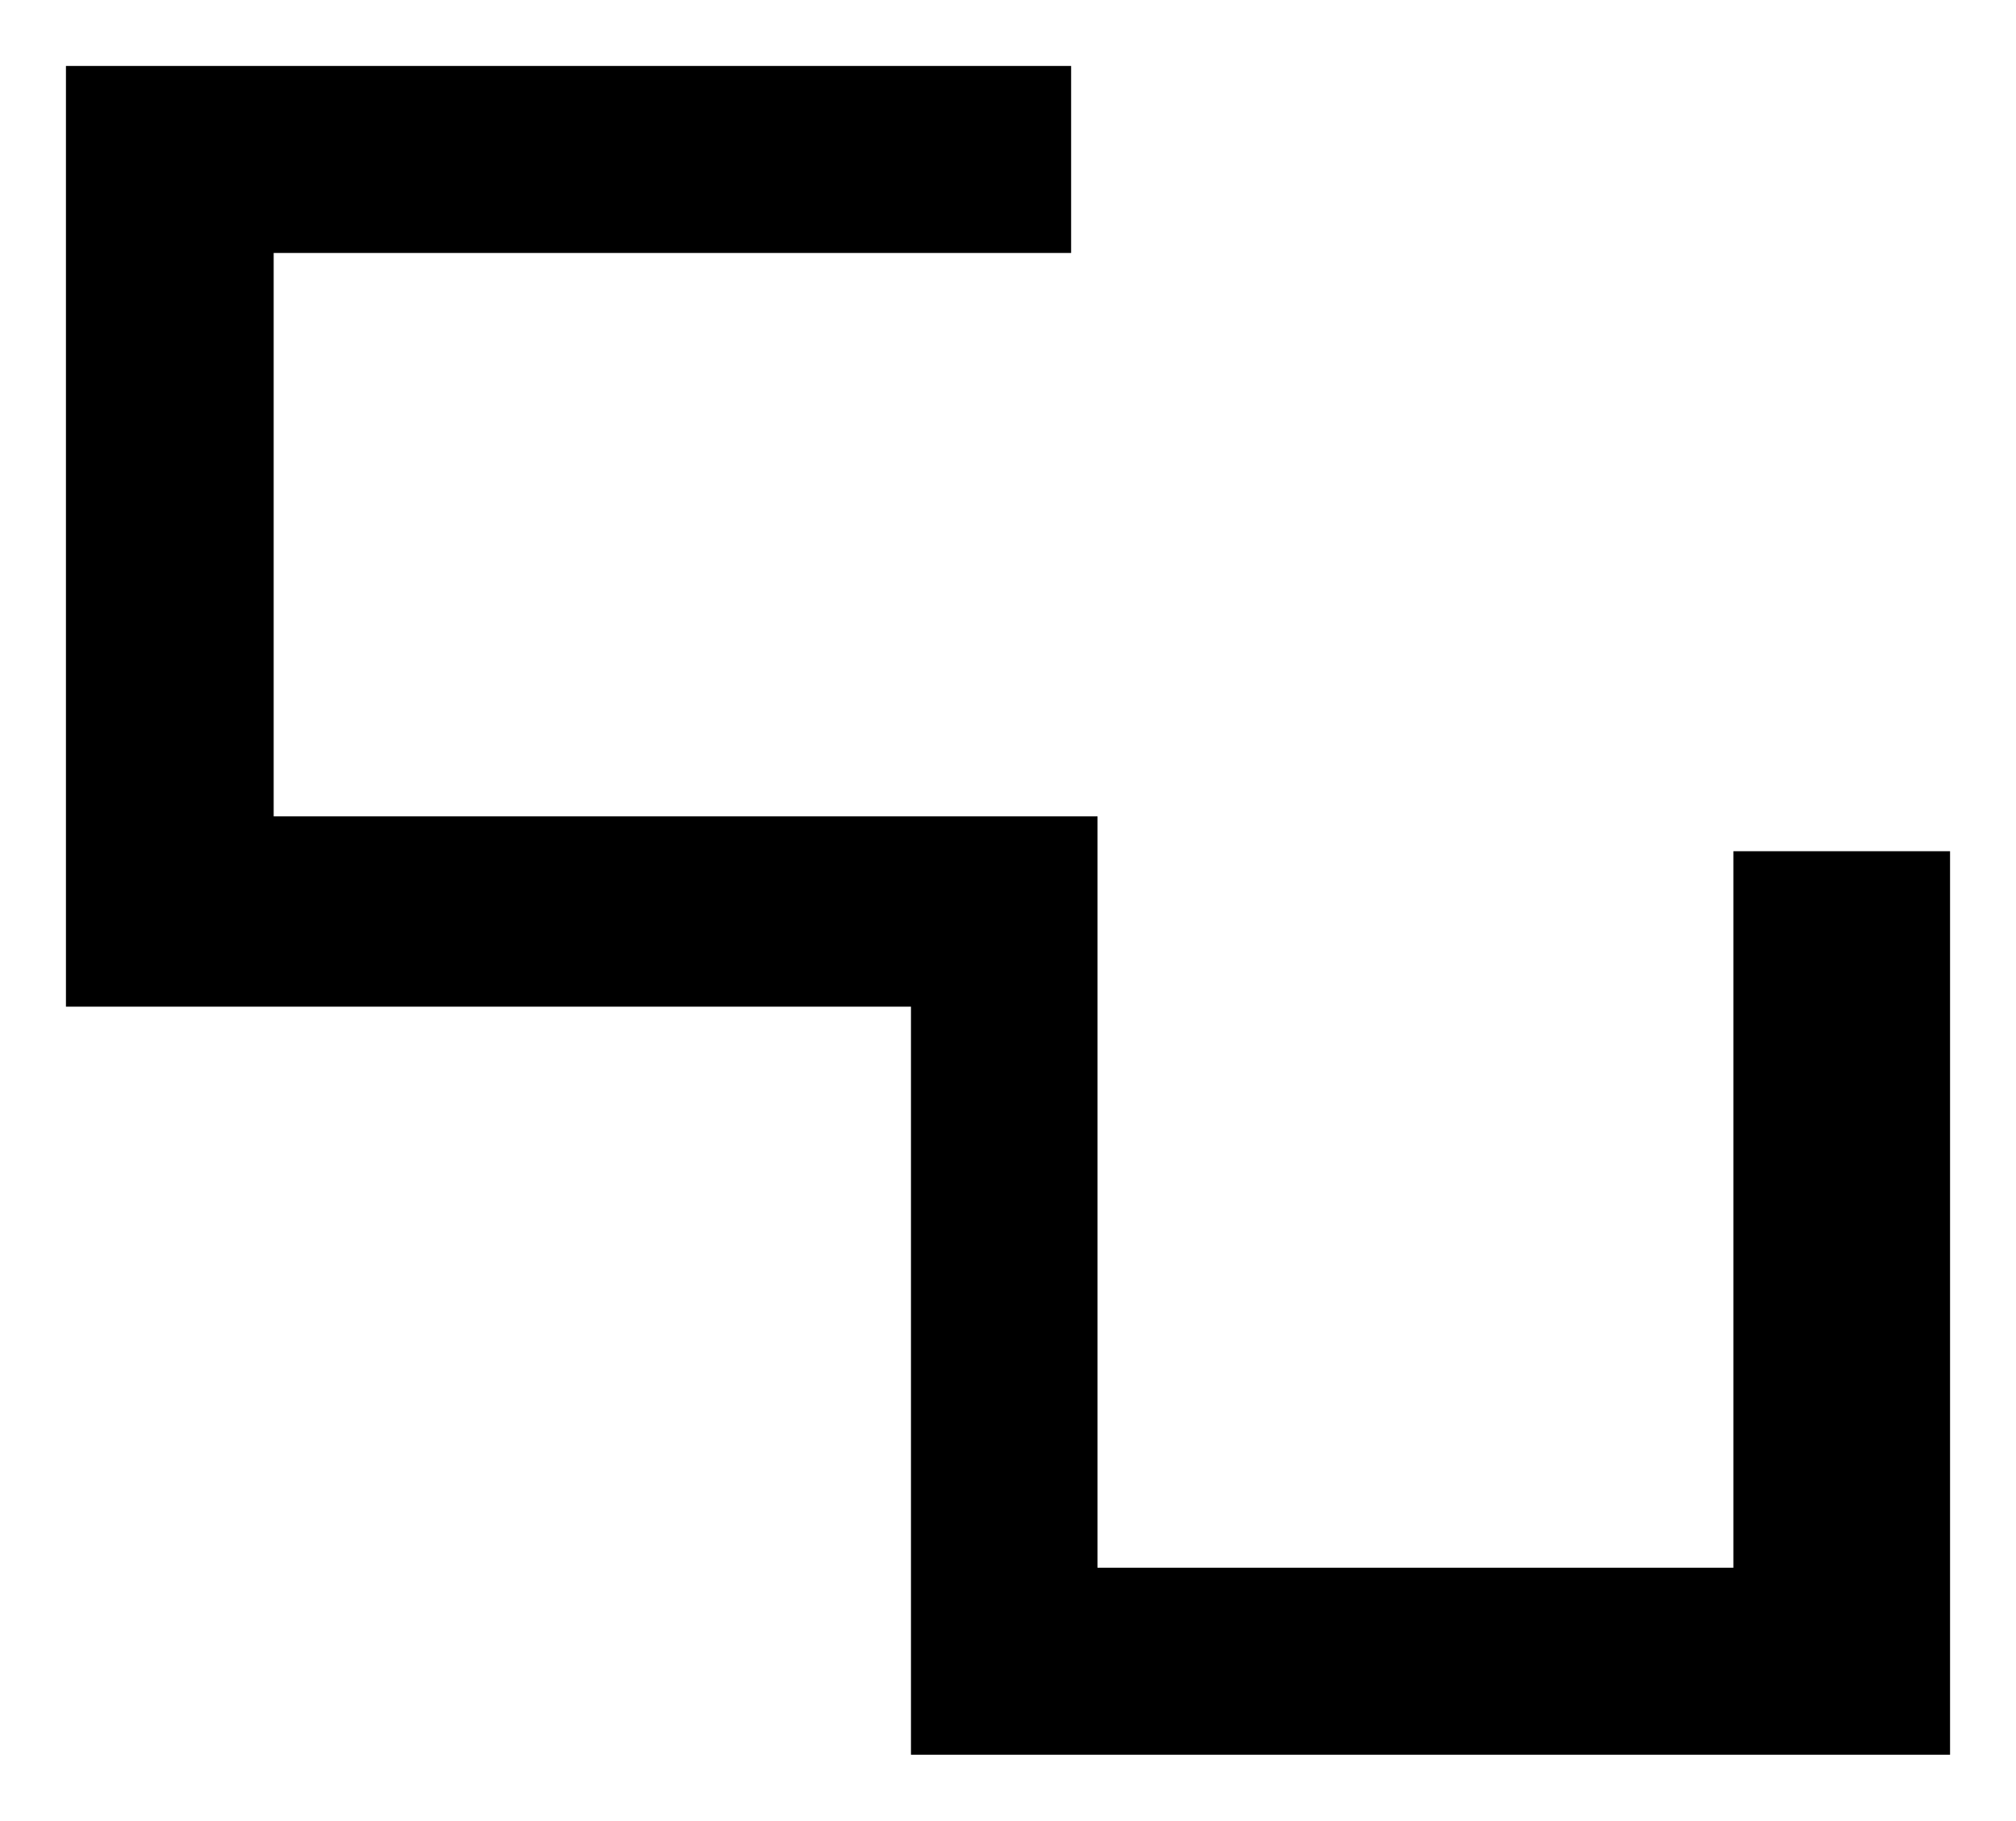
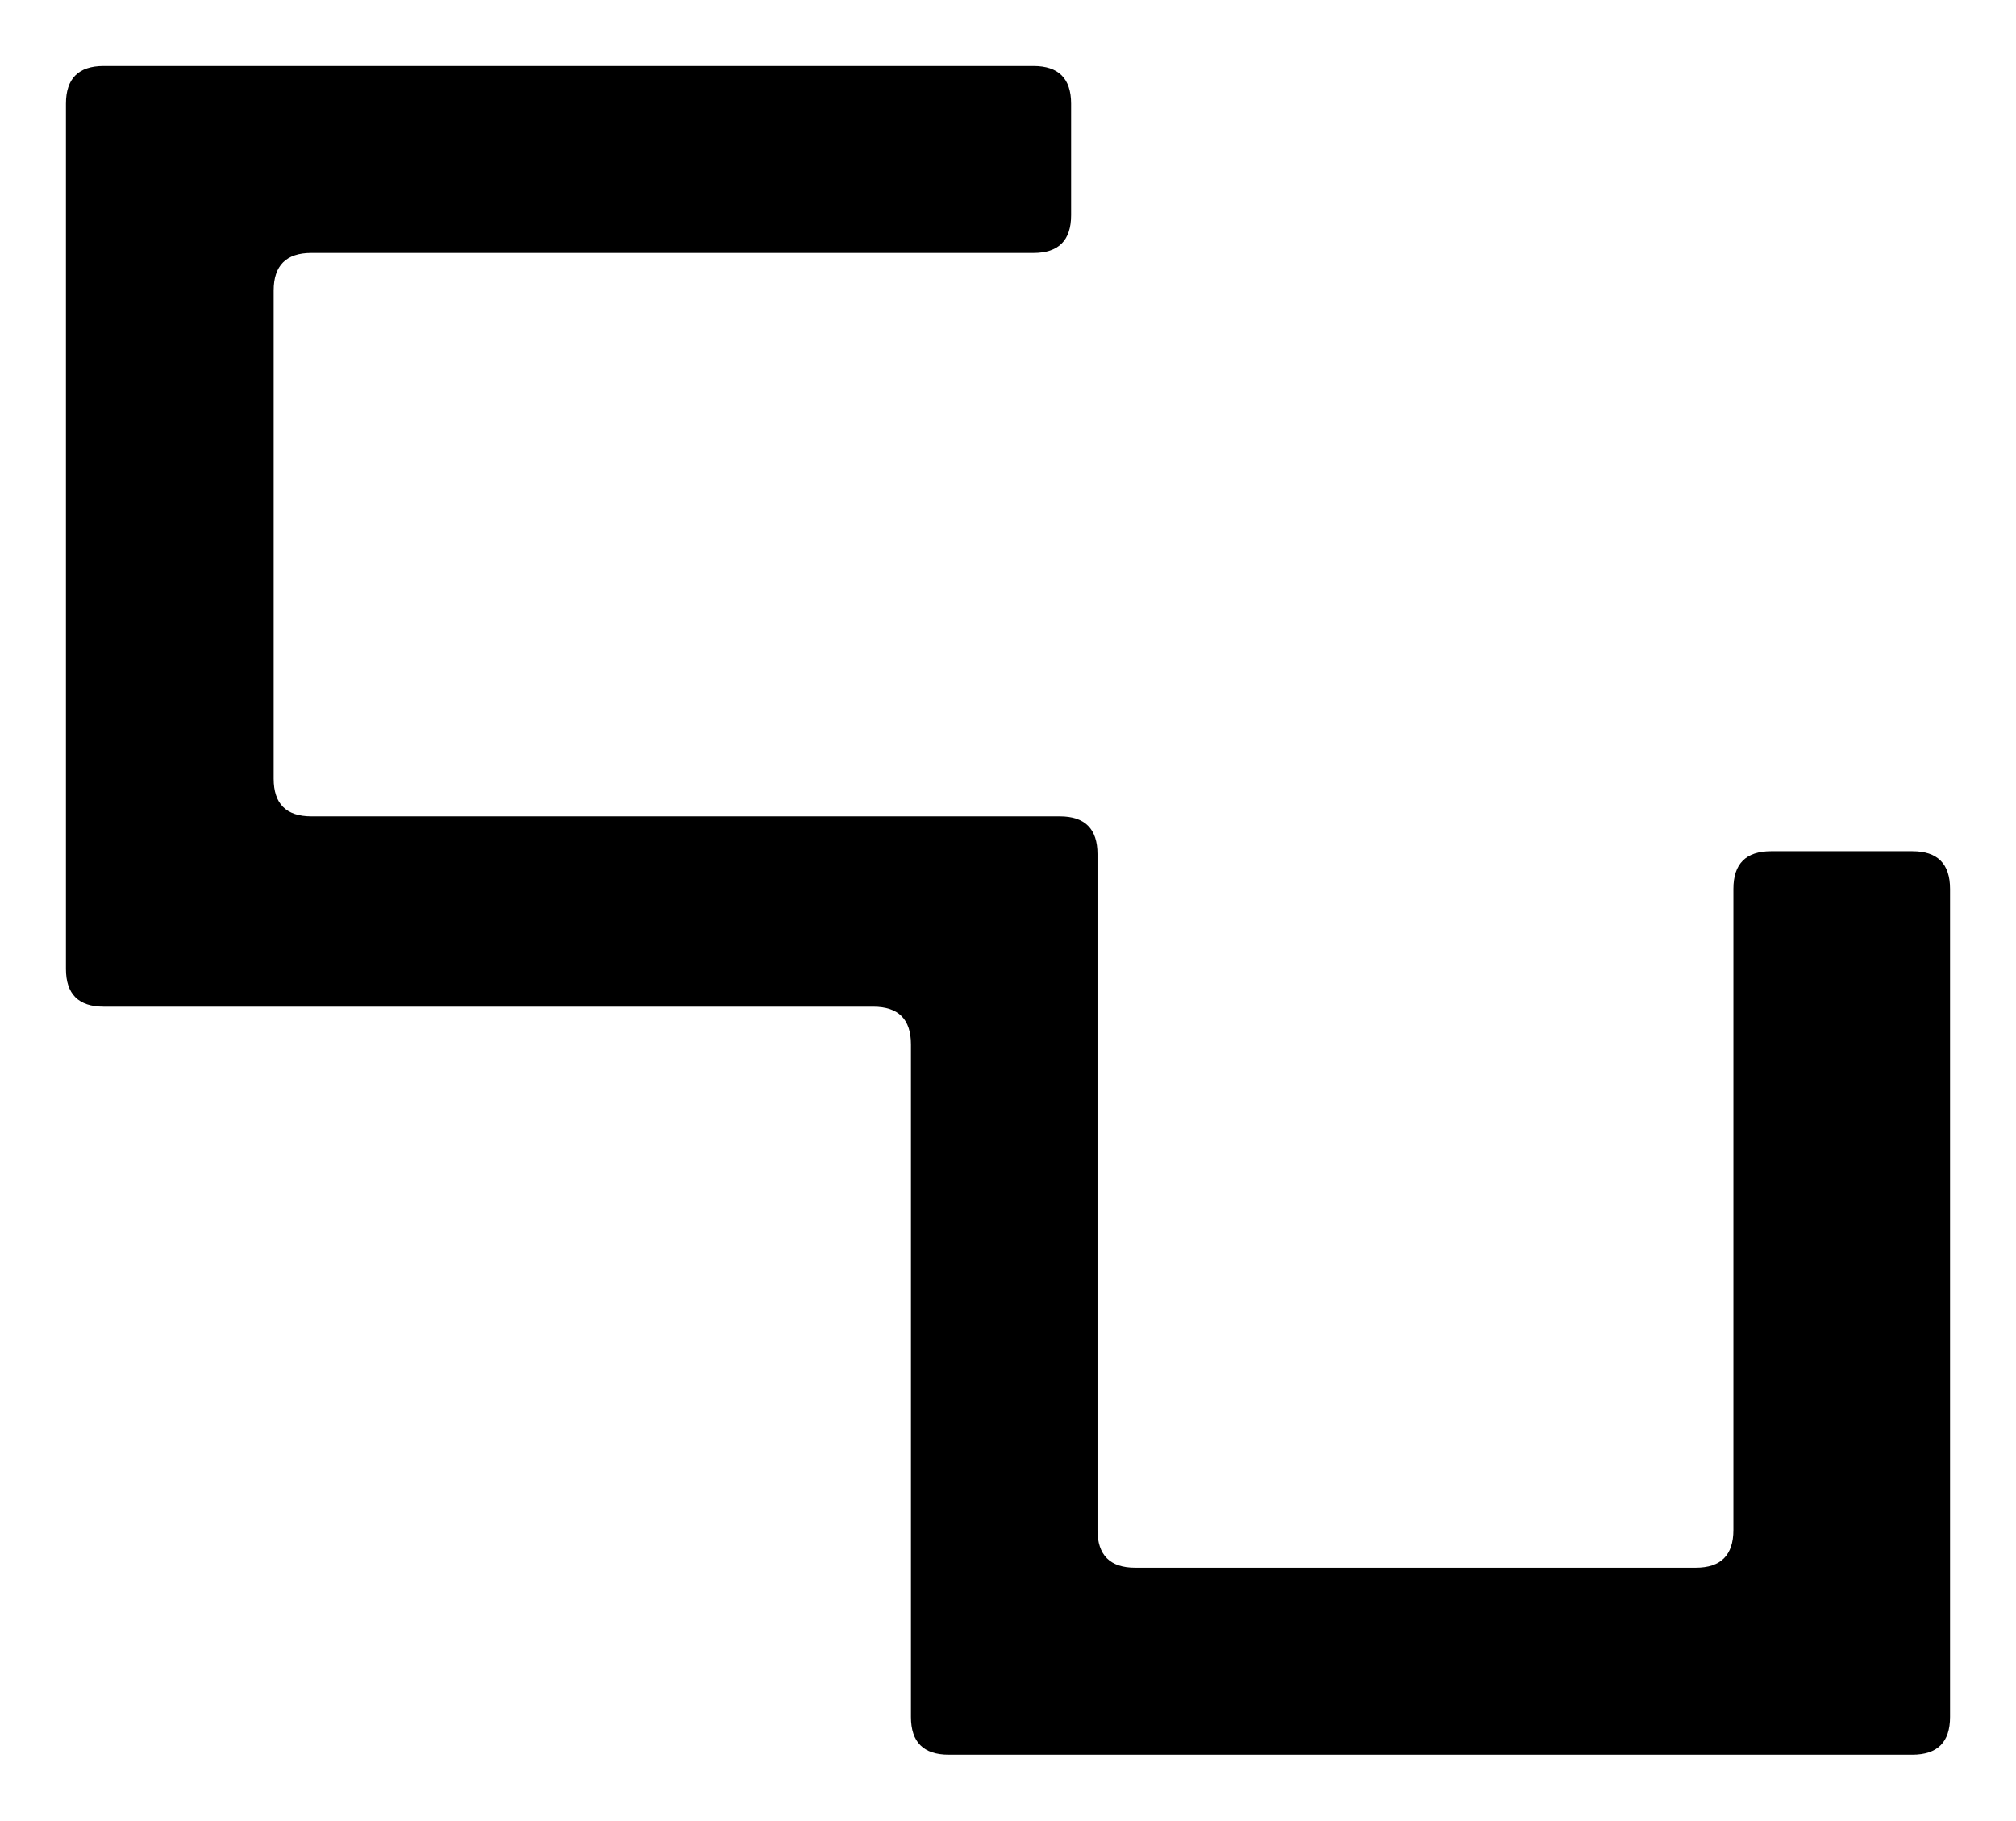
<svg xmlns="http://www.w3.org/2000/svg" viewBox="0 0 428 386.5">
  <g transform="translate(14,396.3) scale(0.1,-0.1)" fill="#000000" stroke="none">
-     <path d="M 0 3823 L 0 1826 L 1794 1826 L 1794 238 L 4000 238 L 4000 2156 L 3540 2156 L 3540 635 L 2190 635 L 2190 2230 L 441 2230 L 441 3426 L 2134 3426 L 2134 3823 Z" />
+     <path d="M 2054 3823 L 80 3823 Q 0 3823 0 3743 L 0 1906 Q 0 1826 80 1826 L 1714 1826 Q 1794 1826 1794 1746 L 1794 318 Q 1794 238 1874 238 L 3920 238 Q 4000 238 4000 318 L 4000 2076 Q 4000 2156 3920 2156 L 3620 2156 Q 3540 2156 3540 2076 L 3540 715 Q 3540 635 3460 635 L 2270 635 Q 2190 635 2190 715 L 2190 2150 Q 2190 2230 2110 2230 L 521 2230 Q 441 2230 441 2310 L 441 3346 Q 441 3426 521 3426 L 2054 3426 Q 2134 3426 2134 3506 L 2134 3743 Q 2134 3823 2054 3823 Z" />
  </g>
</svg>
